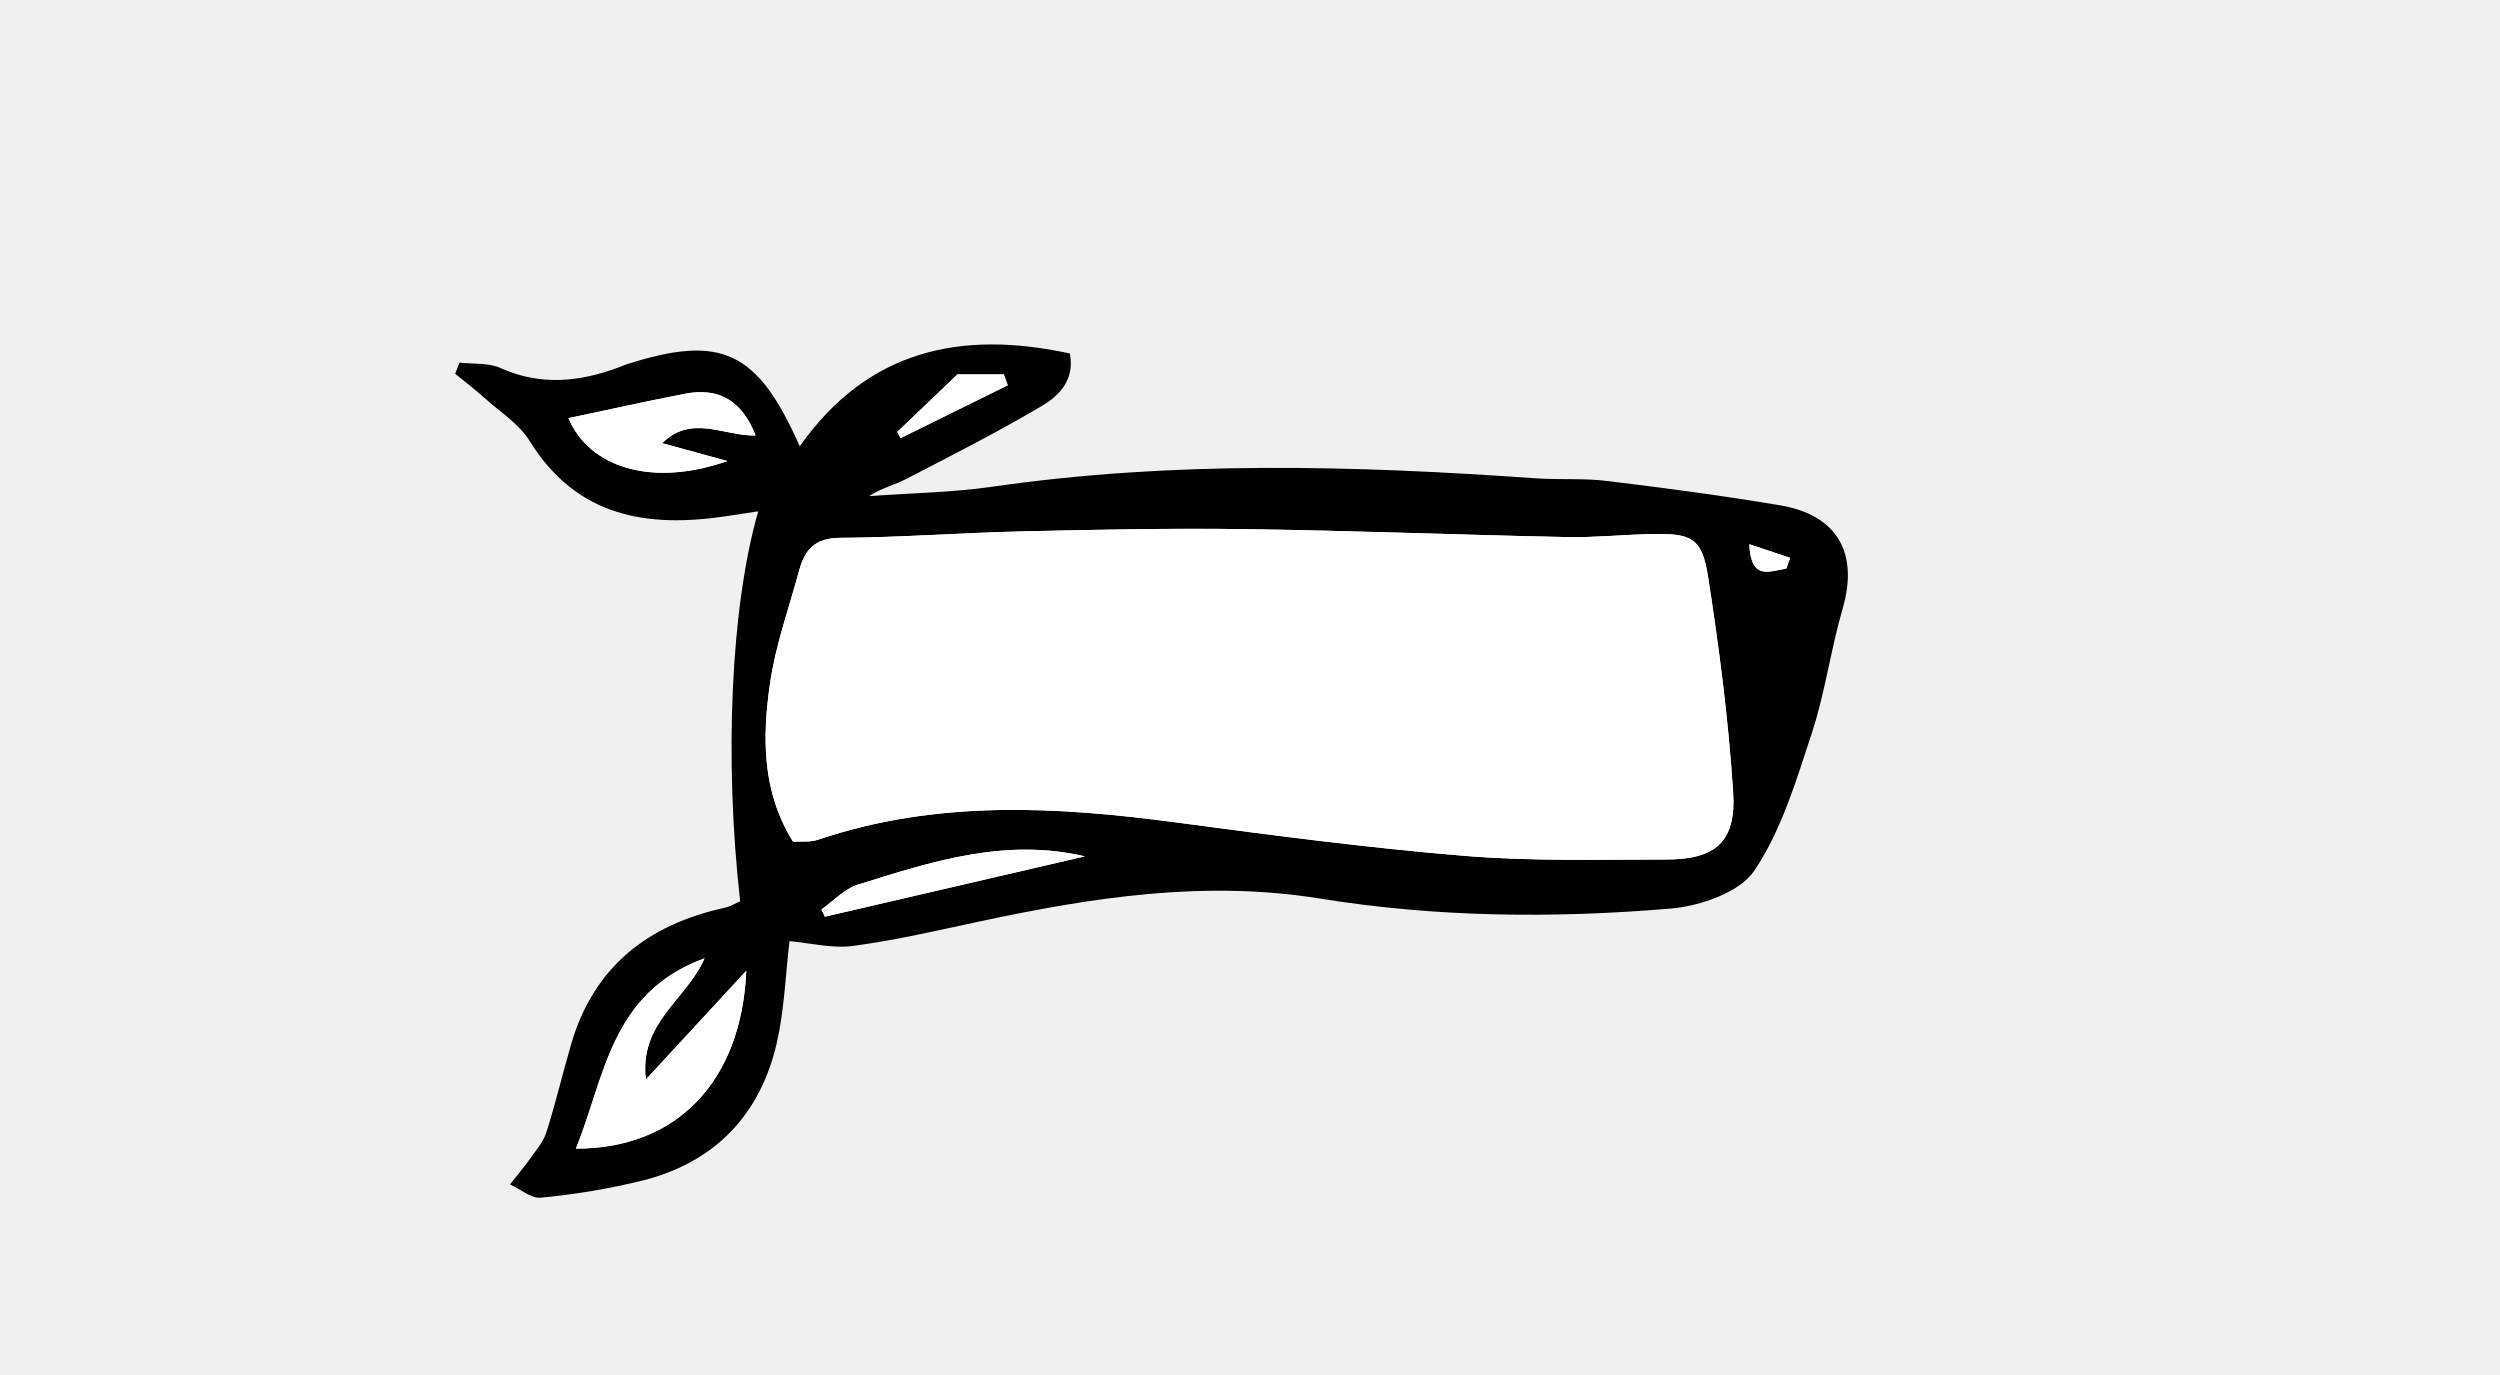
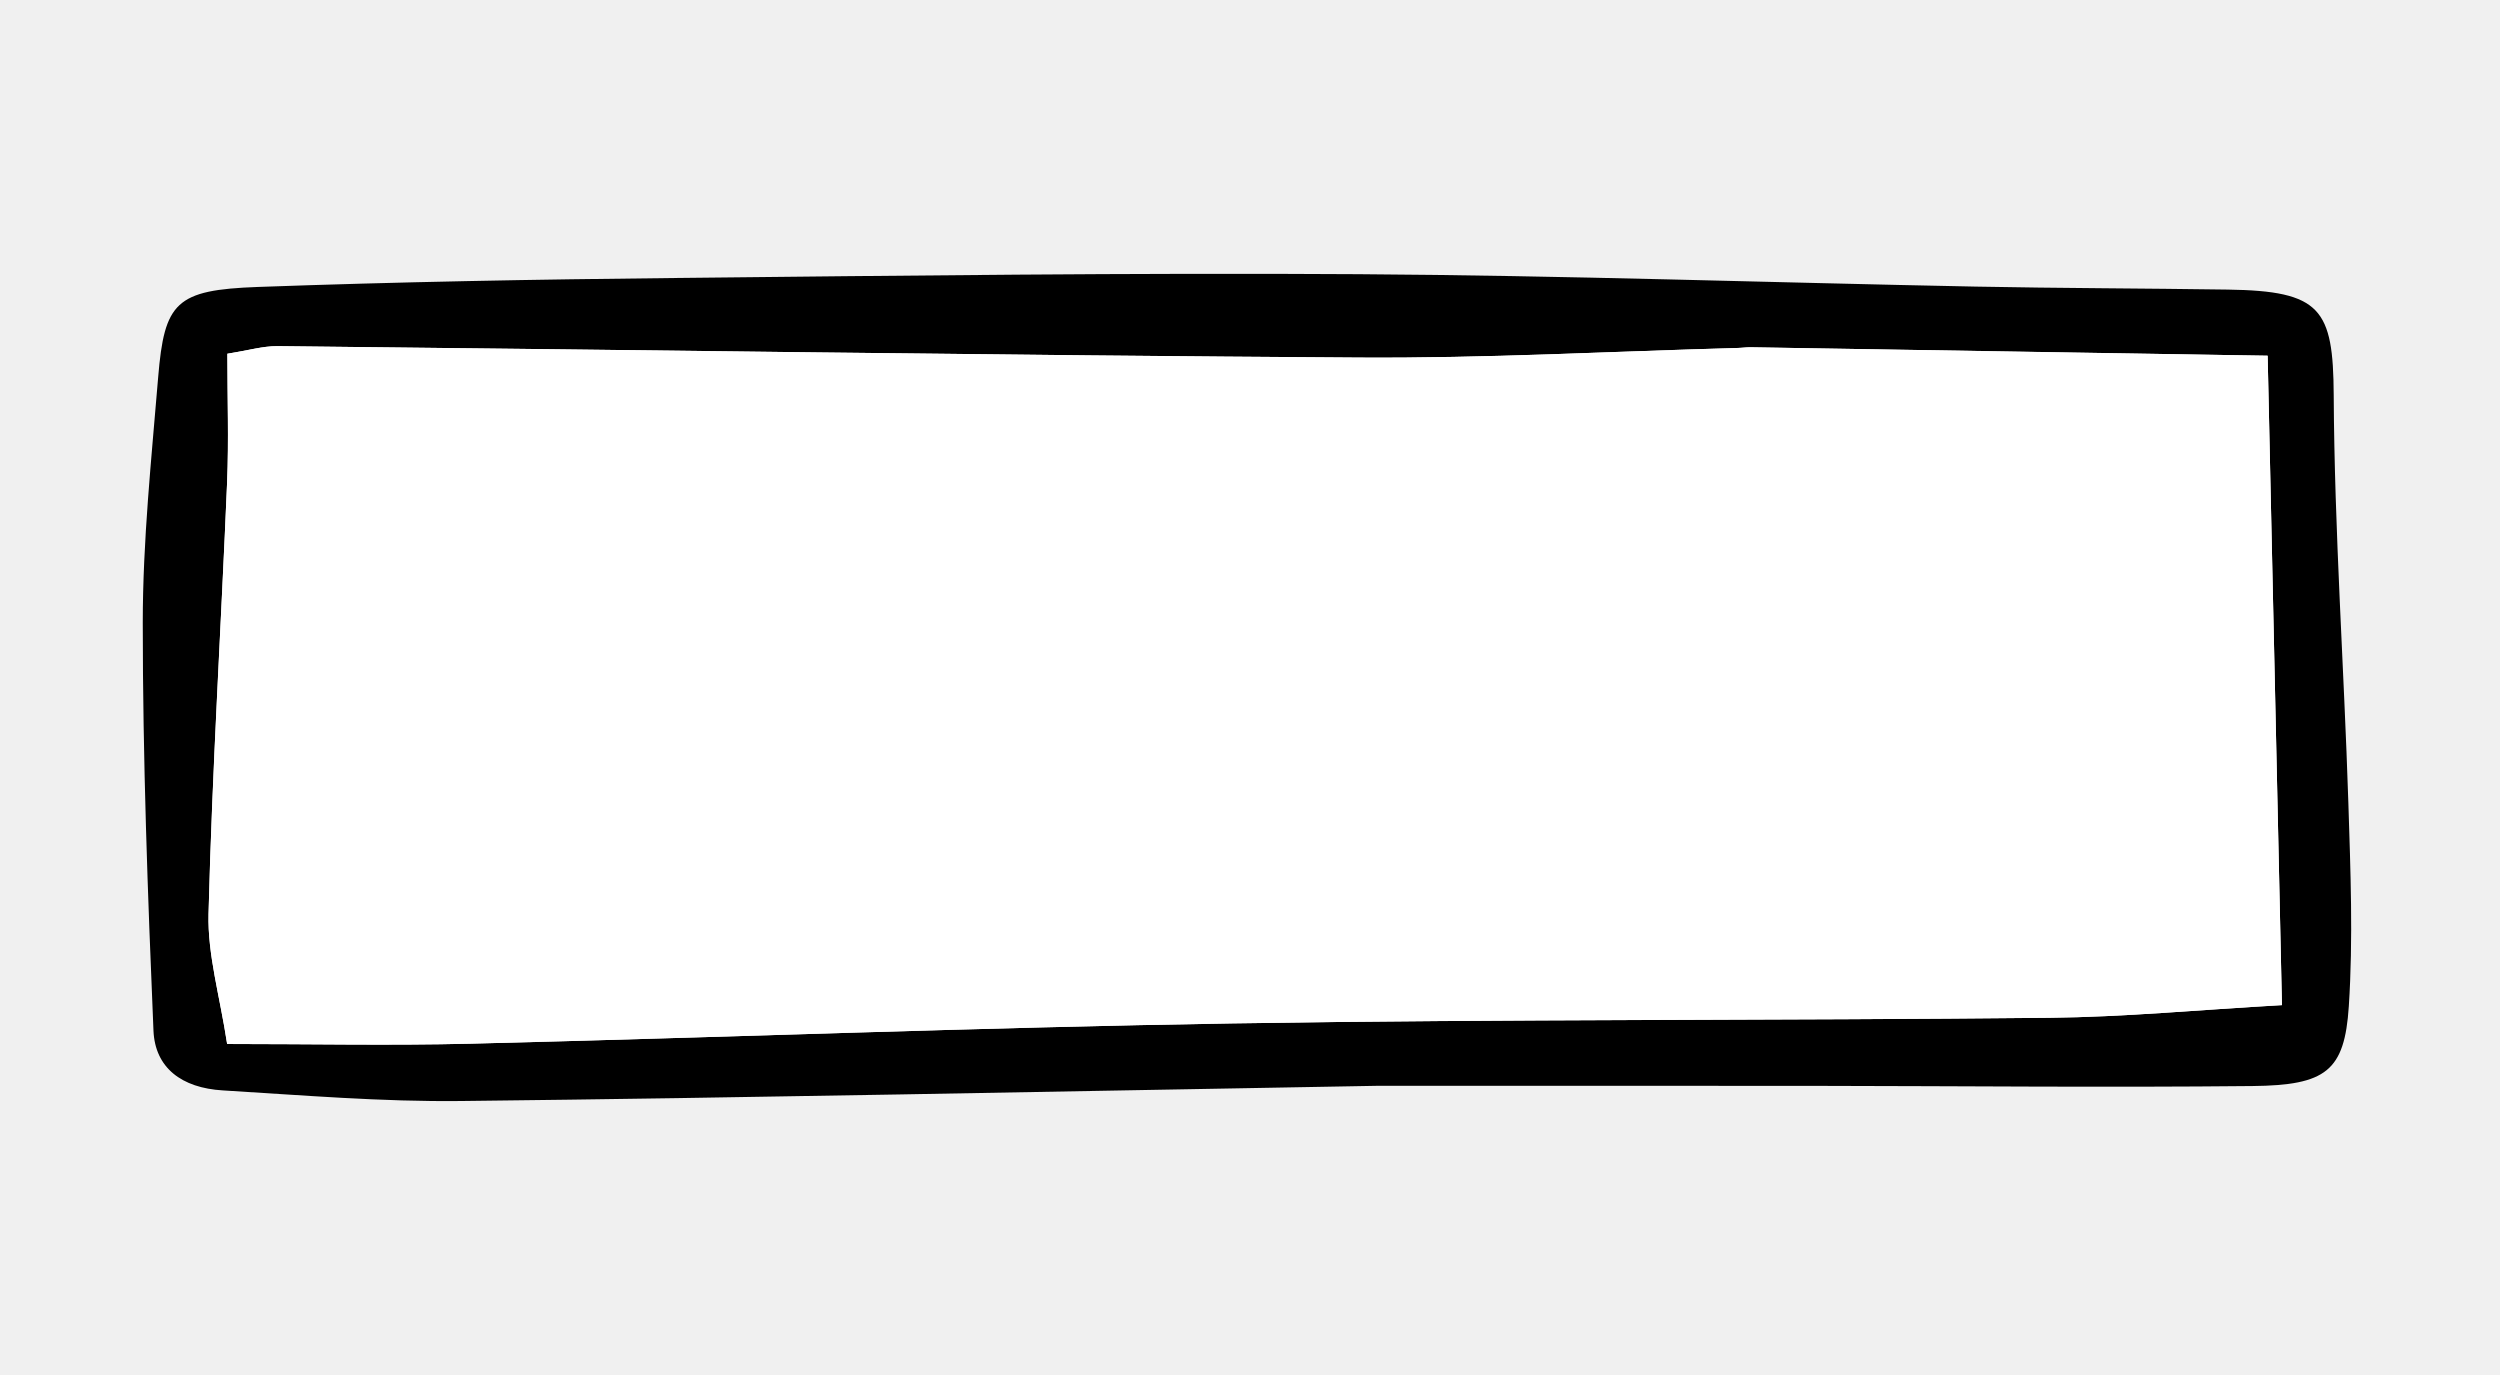
- <svg xmlns="http://www.w3.org/2000/svg" width="400" height="220" id="Layer_1" data-name="Layer 1" viewBox="0 0 818.96 520.08">
+ <svg xmlns="http://www.w3.org/2000/svg" width="400" height="220" id="Layer_1" data-name="Layer 1" viewBox="0 0 818.96 460">
  <defs>
    <style>.cls-1{fill:#fff;}</style>
  </defs>
-   <path d="M216.64,340.91c-6.09-53.8-3.54-111.58,6.84-147.51-4.44.68-8.2,1.26-11.95,1.82-30.23,4.58-56.76.26-74.56-28.48-4-6.43-11.14-10.94-17-16.19-3.57-3.21-7.4-6.13-11.12-9.18.55-1.41,1.09-2.82,1.63-4.22,5.21.61,11,0,15.52,2.06,15.12,6.81,29.82,5.25,44.68-.24,1-.36,1.93-.84,2.94-1.16,35.84-11.44,49.54-5.27,65.55,31,25.68-36.38,60.81-44.09,102.17-35.11,1.95,9.84-3.95,15.91-10.43,19.74-16.71,9.9-34.08,18.73-51.35,27.67-4.52,2.35-9.64,3.54-14.16,6.55,15.61-1.15,31.35-1.36,46.8-3.59,68.37-9.86,136.85-8,205.41-3.15,9,.63,18-.11,26.91,1,21.89,2.66,43.77,5.55,65.51,9.22s29.69,18.23,23.62,39.06c-4.53,15.51-6.62,31.76-11.66,47.06-5.87,17.89-11.43,36.67-21.71,52-5.57,8.29-20.43,13.42-31.57,14.38C524.52,347.4,480,347,436.15,339.9s-86.19-.49-128.67,8.57c-16,3.41-31.94,7.16-48.1,9.31-8,1.07-16.39-1.13-24.07-1.8-1.54,12.84-1.94,26.06-4.87,38.7-6.23,26.93-23.21,44.71-50.14,51.71a267.14,267.14,0,0,1-39,6.61c-3.69.4-7.82-3.25-11.74-5,2.33-3,4.81-5.82,7-8.9,2.45-3.48,5.5-6.86,6.76-10.78,3.54-11,6.16-22.3,9.4-33.4,8.57-29.41,29.2-45.3,58.33-51.63C213,342.82,214.86,341.67,216.64,340.91Zm20-22.51c3.28-.23,6.57.19,9.39-.77,44.73-15.15,90.19-12.64,136-6.5,36.22,4.85,72.5,9.61,108.9,12.61,25.19,2.07,50.64,1.34,76,1.35,18.61,0,26.5-6.74,25.3-25.35-1.75-27.24-5.26-54.43-9.46-81.42-2.34-15-6.16-16.69-21.94-16.31-10.55.25-21.11,1.35-31.65,1.13-40.54-.84-81.06-2.45-121.6-3-28-.39-56,.2-84,.84-23.1.53-46.17,2.31-69.26,2.45-9.48.05-13.27,4.6-15.37,12.34-3.85,14.17-8.92,28.18-11,42.62C225,278.72,224.78,299.31,236.66,318.4Zm-33.48,44.06c-35.64,13.06-37.62,44.84-48.66,72,37.89.09,62.62-25.15,64.44-67.27l-38,41.16C178.43,386.6,196.2,378.38,203.18,362.46Zm8.62-188.08-24.65-6.75c11.09-11.06,23.47-2.6,35.35-2.91-5.24-13.32-14-18.23-26.66-15.79-14.72,2.85-29.36,6.12-44.13,9.22C159.54,176.89,183.46,184.34,211.8,174.38ZM247.37,344c.44.91.88,1.82,1.31,2.73L347,323.9c-30.22-7.08-58.1,2-85.9,10.74C256,336.22,251.92,340.8,247.37,344Zm28.71-180.64c.41.78.82,1.57,1.22,2.36l40.55-20-1.47-4.11H298.82Zm322.26,42.49c.6,14.11,7.89,10,14,9.25.49-1.36,1-2.72,1.46-4.09Z" />
-   <path class="cls-1" d="M236.66,318.4c-11.88-19.09-11.67-39.68-8.71-60,2.1-14.44,7.17-28.45,11-42.62,2.1-7.74,5.89-12.29,15.37-12.34,23.09-.14,46.16-1.92,69.26-2.45,28-.64,56-1.23,84-.84,40.54.57,81.06,2.18,121.6,3,10.54.22,21.1-.88,31.65-1.13,15.78-.38,19.6,1.34,21.94,16.31,4.2,27,7.71,54.18,9.46,81.42,1.2,18.61-6.69,25.36-25.3,25.35-25.33,0-50.78.72-76-1.35-36.4-3-72.68-7.76-108.9-12.61-45.8-6.14-91.26-8.65-136,6.5C243.23,318.59,239.94,318.17,236.66,318.4Z" />
-   <path class="cls-1" d="M203.18,362.46c-7,15.92-24.75,24.14-22.21,45.87l38-41.16c-1.82,42.12-26.55,67.36-64.44,67.27C165.56,407.3,167.54,375.52,203.18,362.46Z" />
-   <path class="cls-1" d="M211.8,174.38c-28.34,10-52.26,2.51-60.09-16.23,14.77-3.1,29.41-6.37,44.13-9.22,12.62-2.44,21.42,2.47,26.66,15.79-11.88.31-24.26-8.15-35.35,2.91Z" />
-   <path class="cls-1" d="M247.37,344c4.55-3.19,8.66-7.77,13.72-9.35,27.8-8.7,55.68-17.82,85.9-10.74l-98.31,22.82C248.25,345.81,247.81,344.9,247.37,344Z" />
-   <path class="cls-1" d="M276.08,163.35l22.74-21.73h17.56l1.47,4.11-40.55,20C276.9,164.92,276.49,164.13,276.08,163.35Z" />
-   <path class="cls-1" d="M598.34,205.84,613.76,211c-.49,1.37-1,2.73-1.46,4.09C606.23,215.88,598.94,220,598.34,205.84Z" />
+   <path d="M451.59,363.26c-113.59,2-209.77,4-306,5.08-26.57.3-53.2-1.95-79.76-3.55-13.78-.83-22.67-7.56-23.19-20-1.93-45.46-3.58-91-3.58-136.45,0-27.38,2.9-54.78,5.15-82.13C46.3,101.06,50.14,97,77.51,96c46.53-1.68,93.11-2.53,139.68-3,76.22-.8,152.45-1.75,228.67-1.27,68.8.44,137.58,2.8,206.37,4.15,28.11.55,56.24.58,84.35,1,31.2.44,35.29,6.45,35.45,35.3.25,45.46,3.44,90.9,4.9,136.37.72,22.7,1.63,45.5.15,68.14-1.42,21.6-7.62,26.38-32.18,26.64-48.81.51-97.63,0-146.45-.06C543.68,363.22,488.91,363.26,451.59,363.26ZM749.93,119c-59.42-1-116.2-1.9-173-2.81-1.48,0-3,.2-4.43.24-42.14,1.15-84.28,3.47-126.4,3.21-120.67-.75-241.33-2.58-362-3.83-4.82,0-9.65,1.42-16.74,2.54,0,15,.49,29-.09,43-2,48.12-5,96.22-6.21,144.36-.36,13.74,3.8,27.58,6.22,43.56,28.26,0,54.78.55,81.25-.1,85.07-2.1,170.1-5.43,255.17-6.79,91.05-1.45,182.13-.94,273.19-1.88,25-.26,49.94-2.65,77.82-4.23C753.12,263.75,751.56,193.09,749.93,119Z" />
+   <path class="cls-1" d="M749.93,119c1.63,74.05,3.19,144.71,4.79,217.25-27.88,1.58-52.84,4-77.82,4.23-91.06.94-182.14.43-273.19,1.88-85.07,1.36-170.1,4.69-255.17,6.79-26.47.65-53,.1-81.25.1-2.42-16-6.58-29.82-6.22-43.56,1.25-48.14,4.21-96.24,6.21-144.36.58-14,.09-28,.09-43,7.09-1.12,11.92-2.59,16.74-2.54,120.67,1.25,241.33,3.08,362,3.83,42.12.26,84.26-2.06,126.4-3.21,1.47,0,3-.27,4.43-.24C633.73,117.14,690.51,118.07,749.93,119Z" />
</svg>
